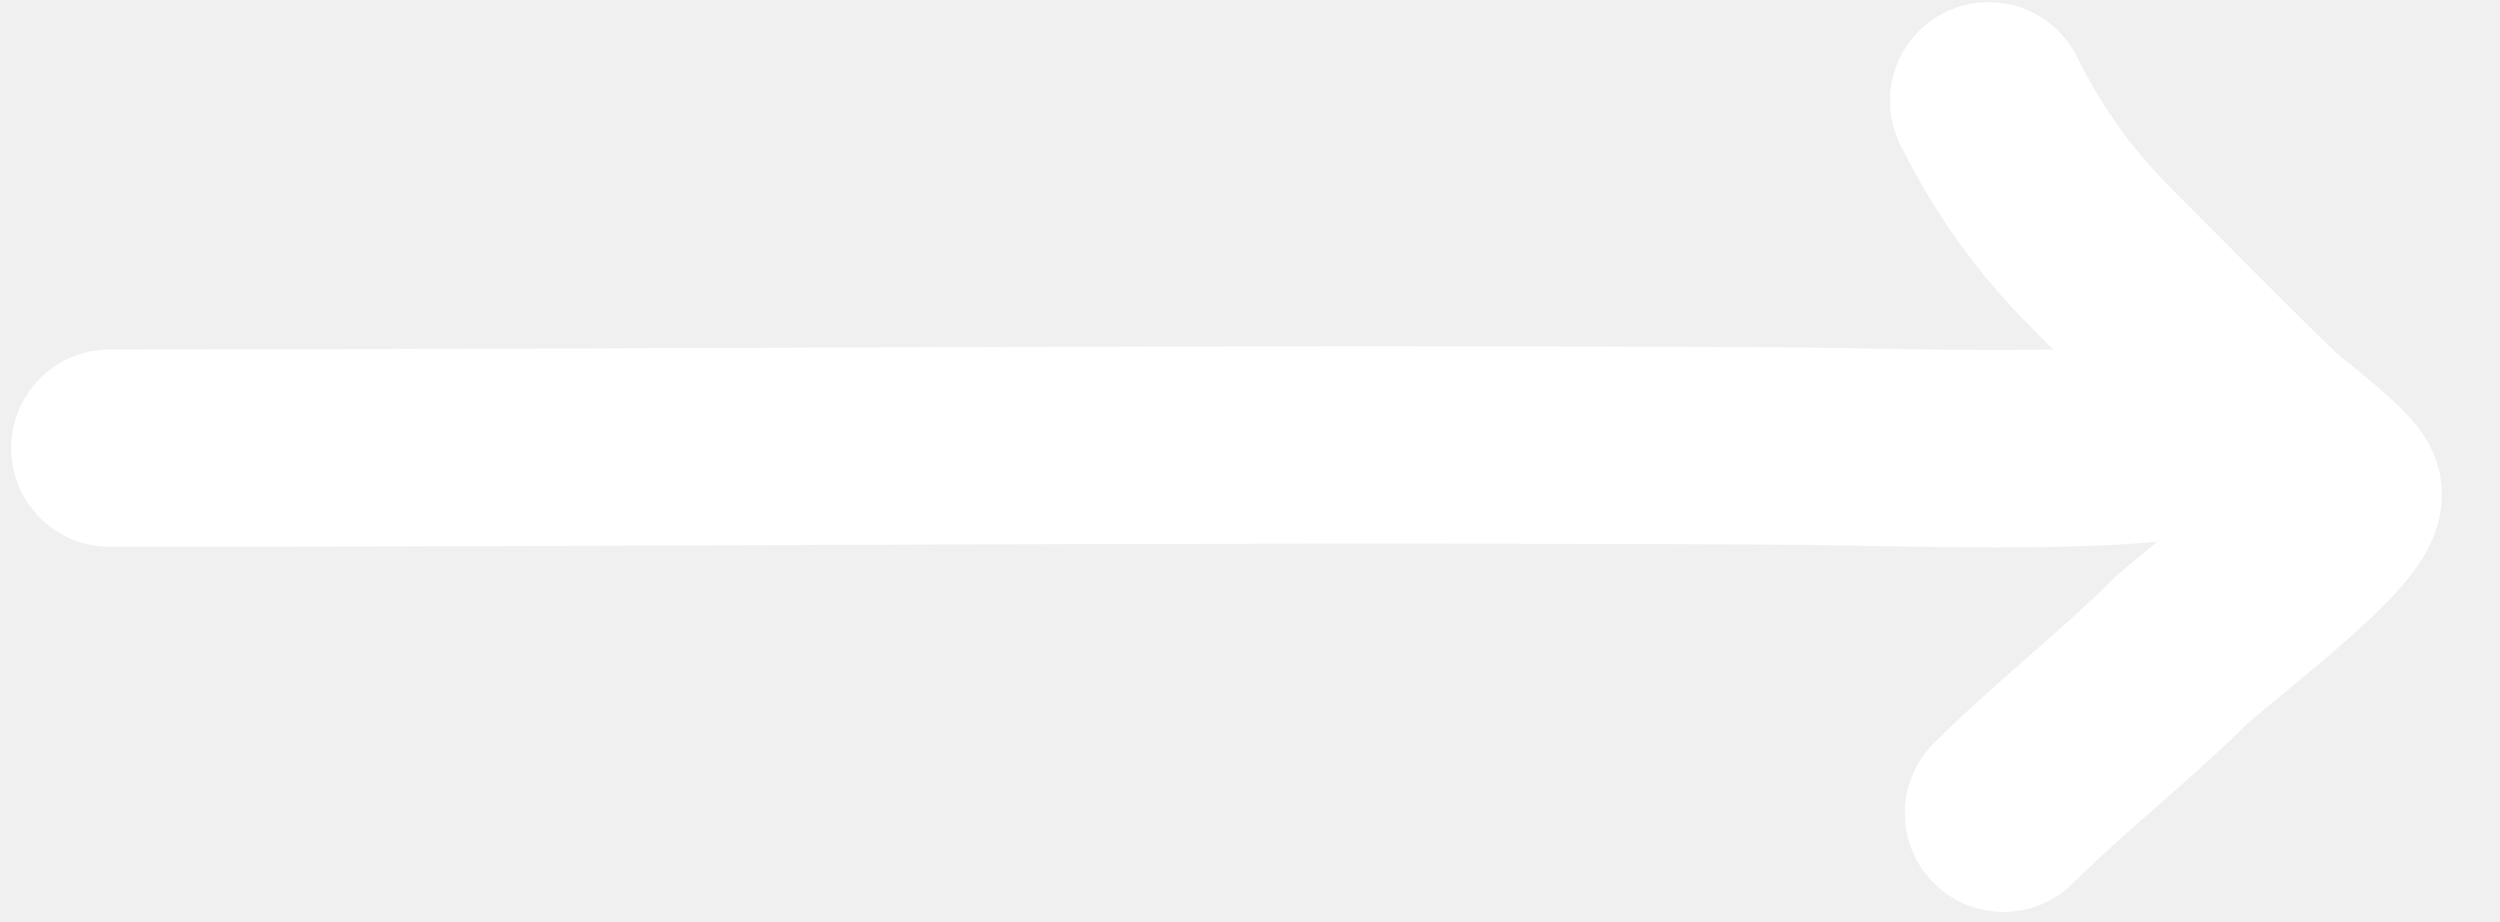
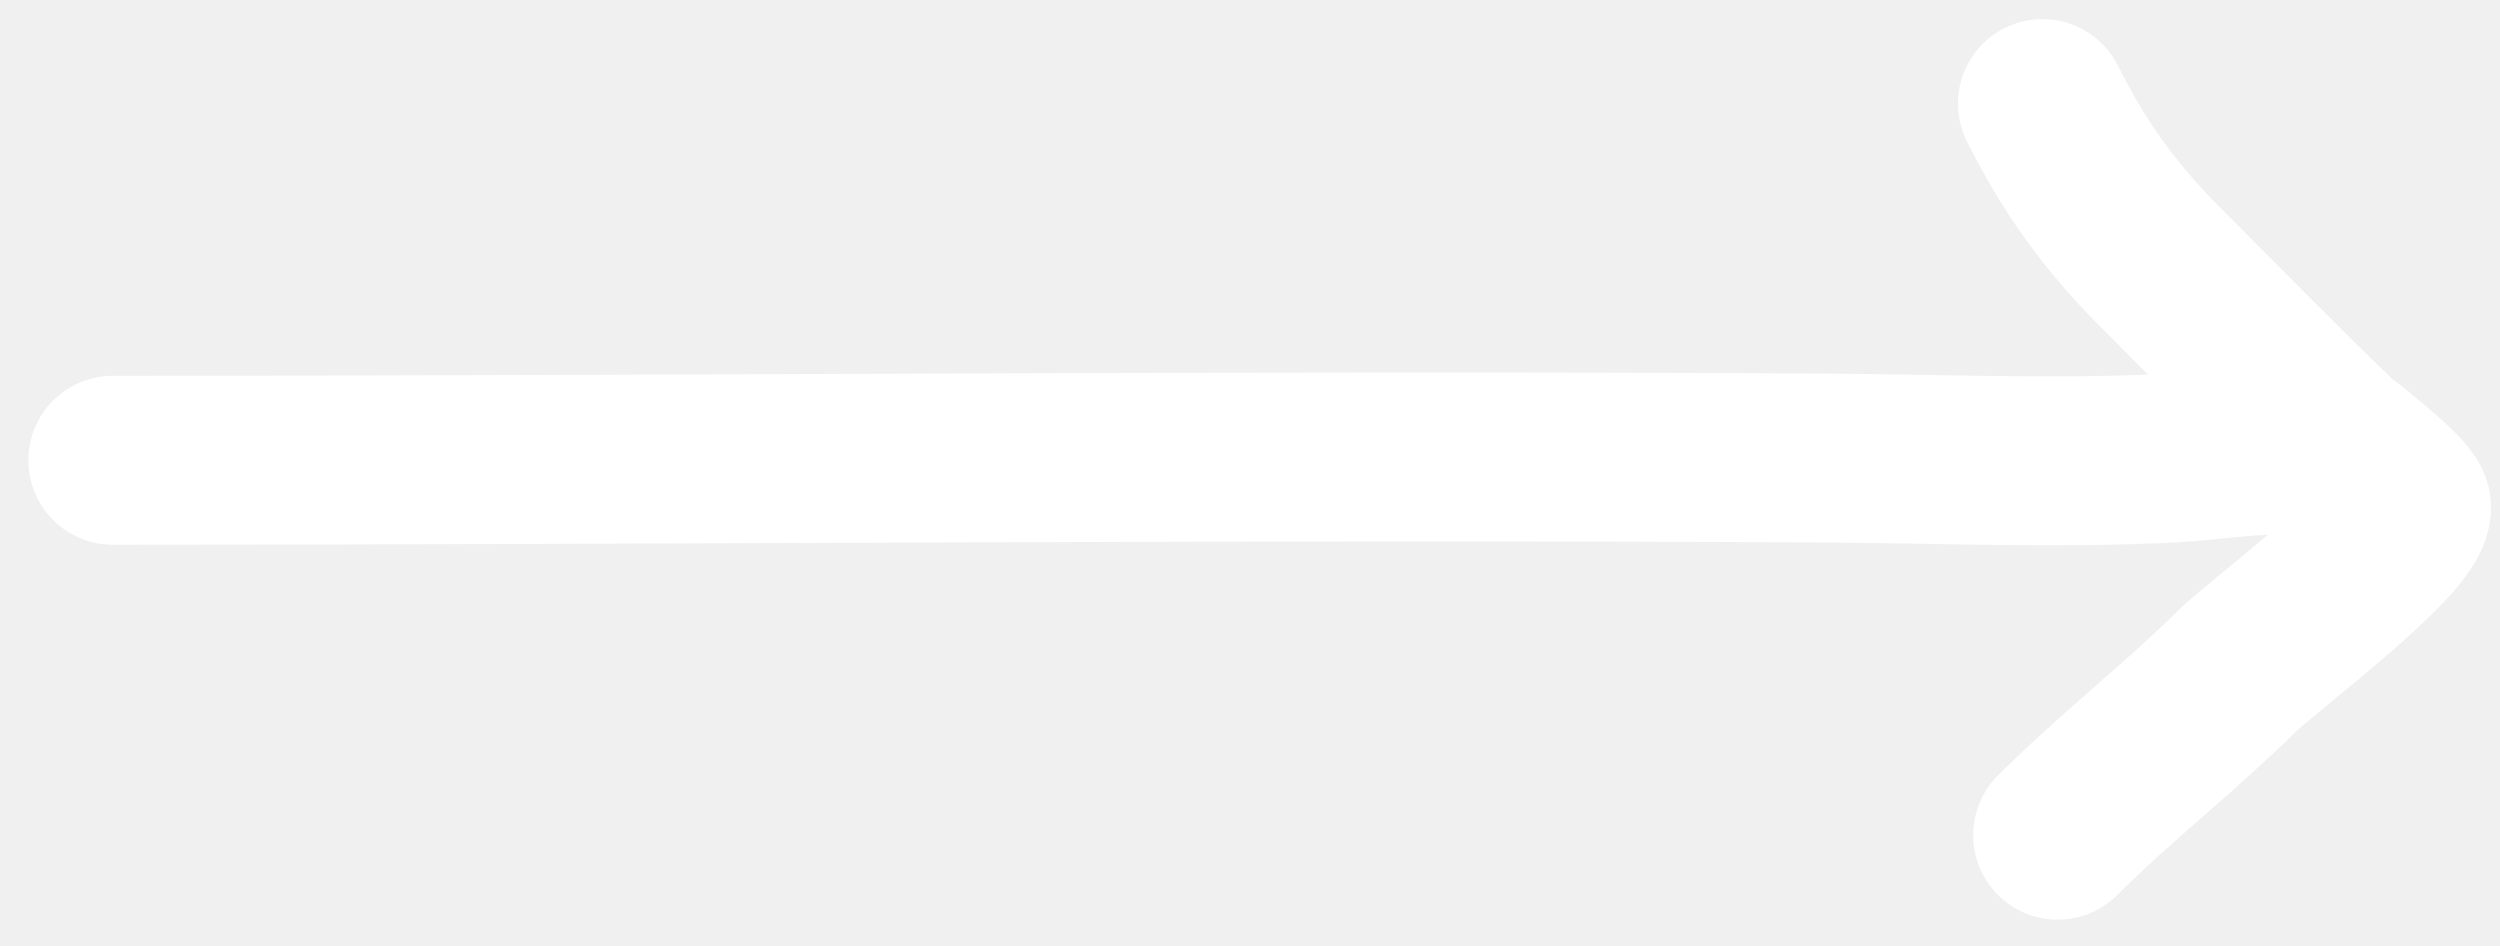
- <svg xmlns="http://www.w3.org/2000/svg" width="38" height="14" viewBox="0 0 38 14" fill="none">
-   <path d="M1.67 6.812C10.116 6.812 18.563 6.729 27.008 6.779C28.717 6.789 30.436 6.867 32.144 6.779C32.652 6.753 33.153 6.665 33.661 6.665" stroke="white" stroke-width="3" stroke-linecap="round" />
-   <path d="M30.228 1.533C30.696 2.469 31.227 3.209 31.97 3.952C32.828 4.81 33.676 5.68 34.551 6.521C34.569 6.538 35.617 7.342 35.617 7.511C35.617 7.975 33.477 9.567 33.11 9.93C32.255 10.775 31.302 11.513 30.453 12.361" stroke="white" stroke-width="3" stroke-linecap="round" />
+ <svg xmlns="http://www.w3.org/2000/svg" width="37" height="14" viewBox="0 0 37 14" fill="none">
+   <path d="M1.67 6.812C10.116 6.812 18.563 6.729 27.008 6.779C28.717 6.789 30.436 6.867 32.144 6.779C32.652 6.753 33.153 6.665 33.661 6.665" stroke="white" stroke-width="2.5" stroke-linecap="round" />
+   <path d="M30.228 1.533C30.696 2.469 31.227 3.209 31.97 3.952C32.828 4.81 33.676 5.68 34.551 6.521C34.569 6.538 35.617 7.342 35.617 7.511C35.617 7.975 33.477 9.567 33.11 9.93C32.255 10.775 31.302 11.513 30.453 12.361" stroke="white" stroke-width="2.5" stroke-linecap="round" />
</svg>
